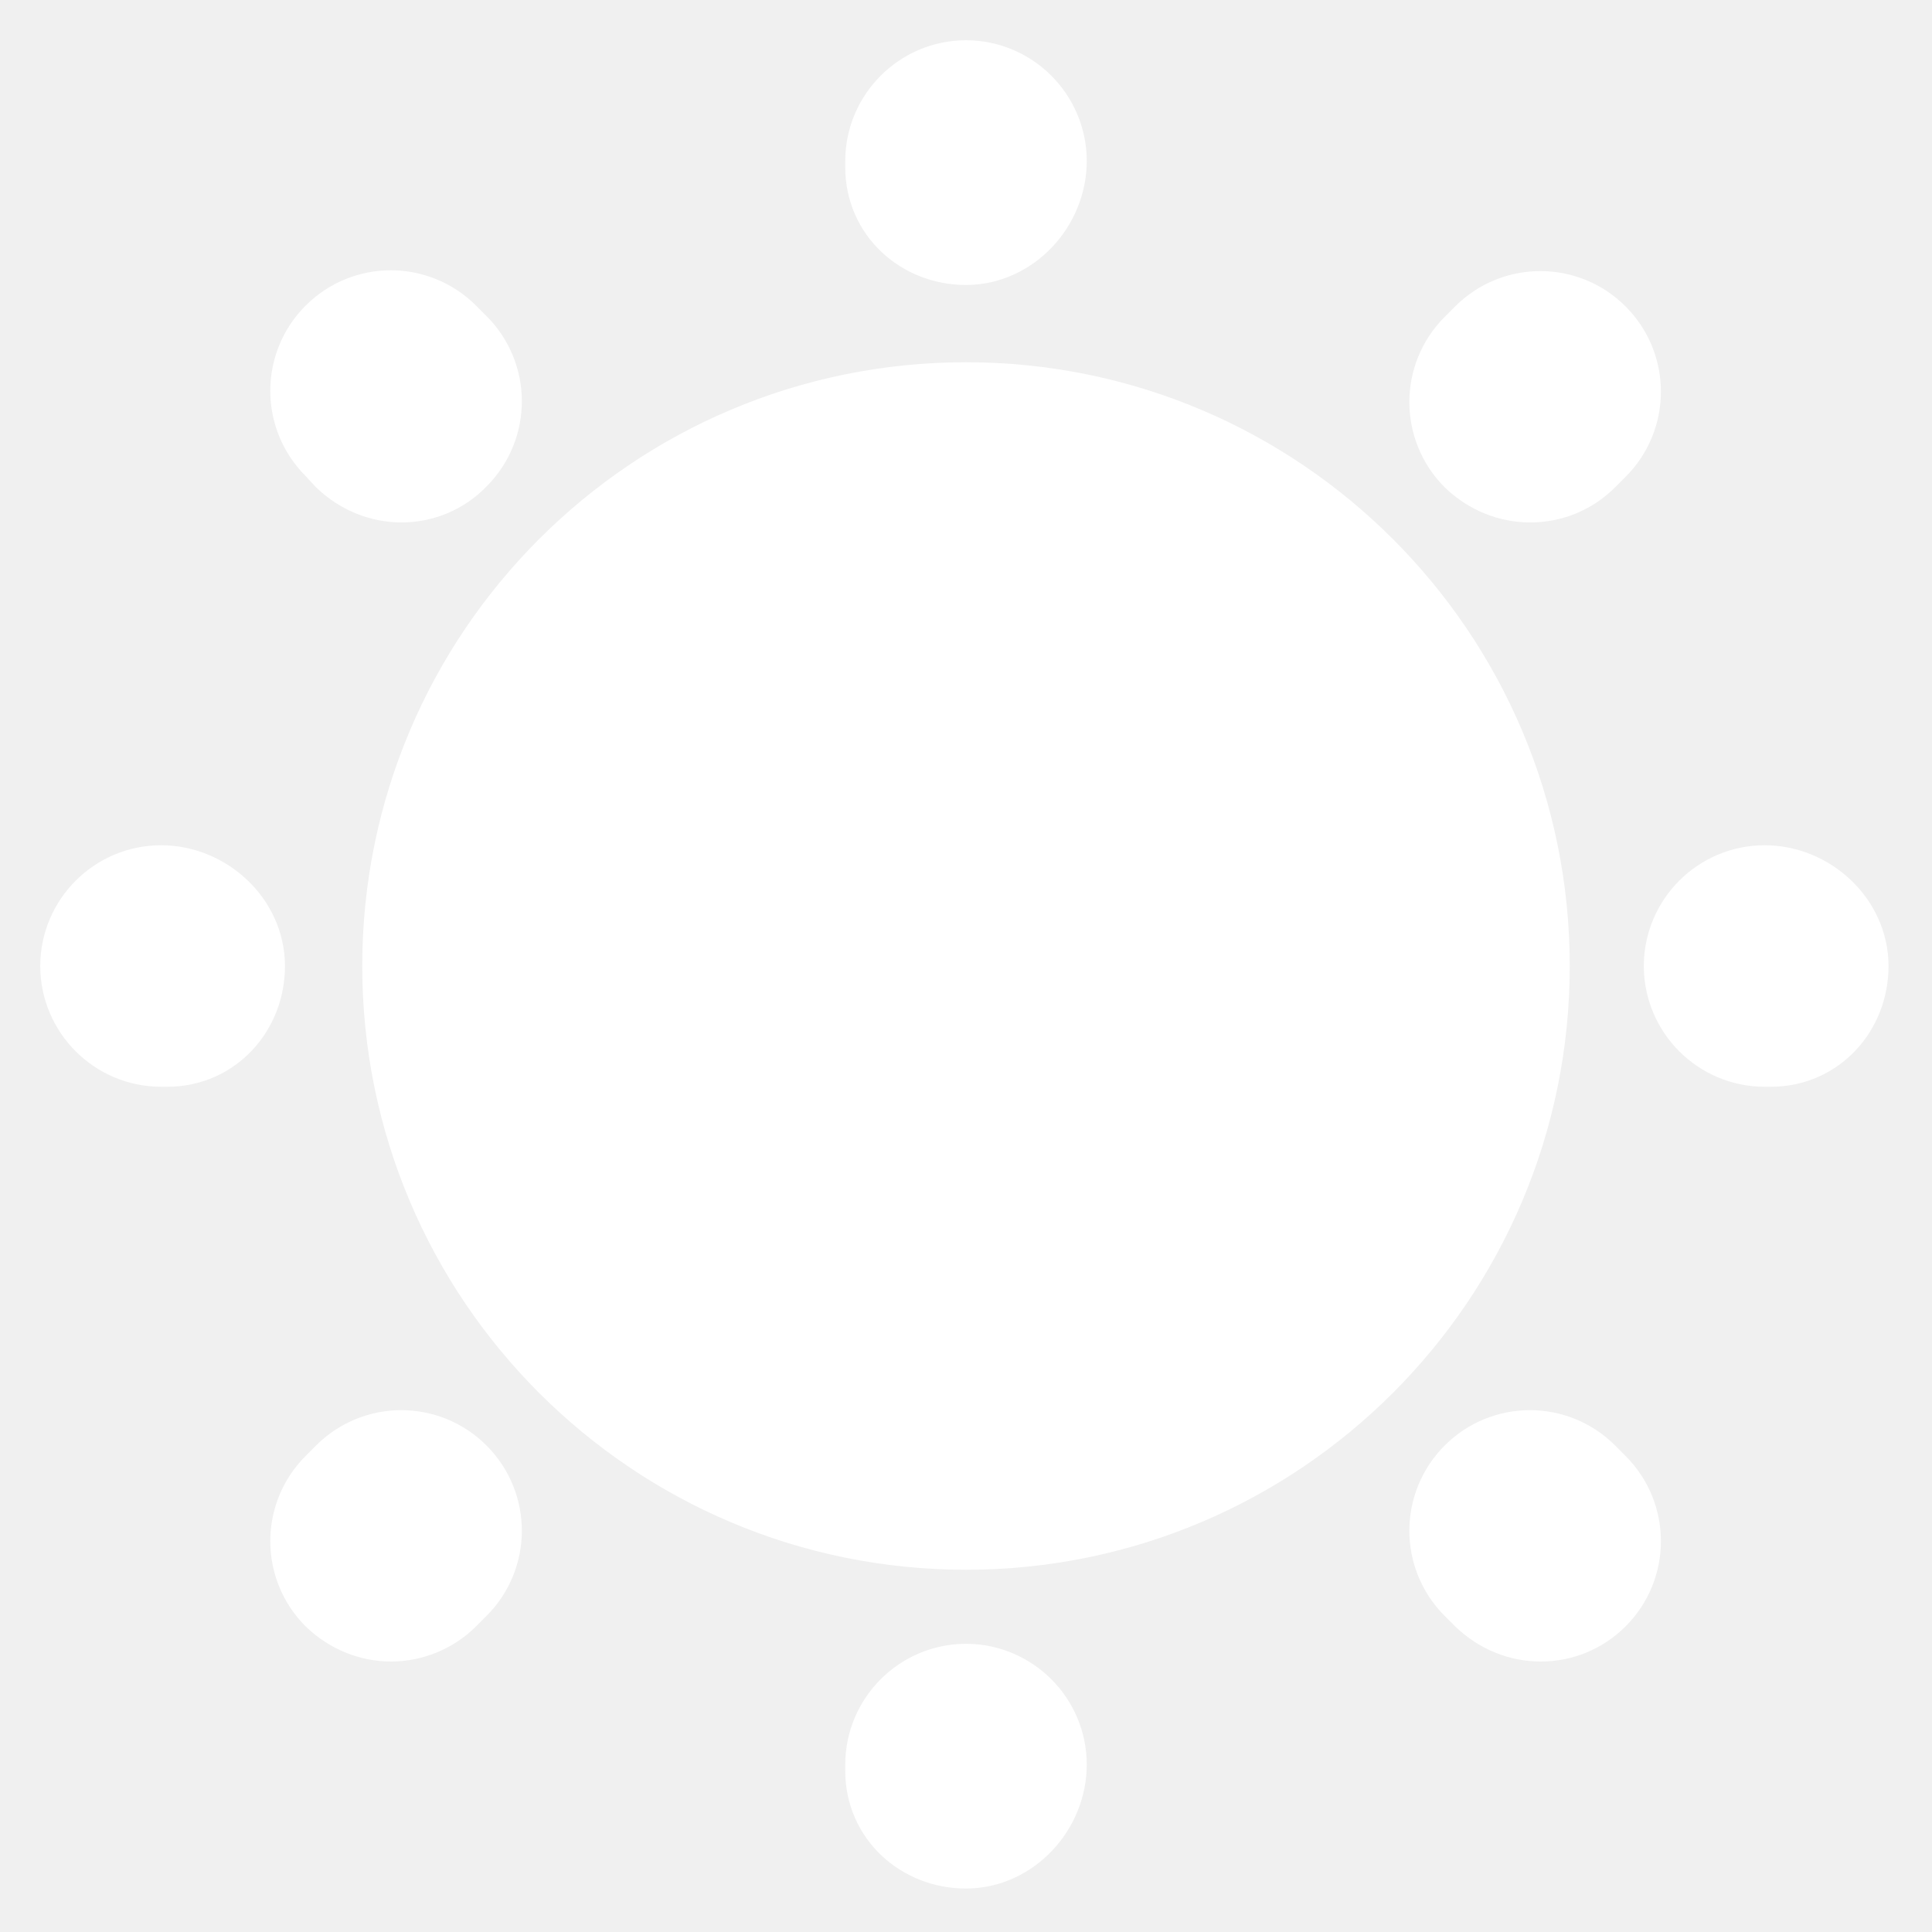
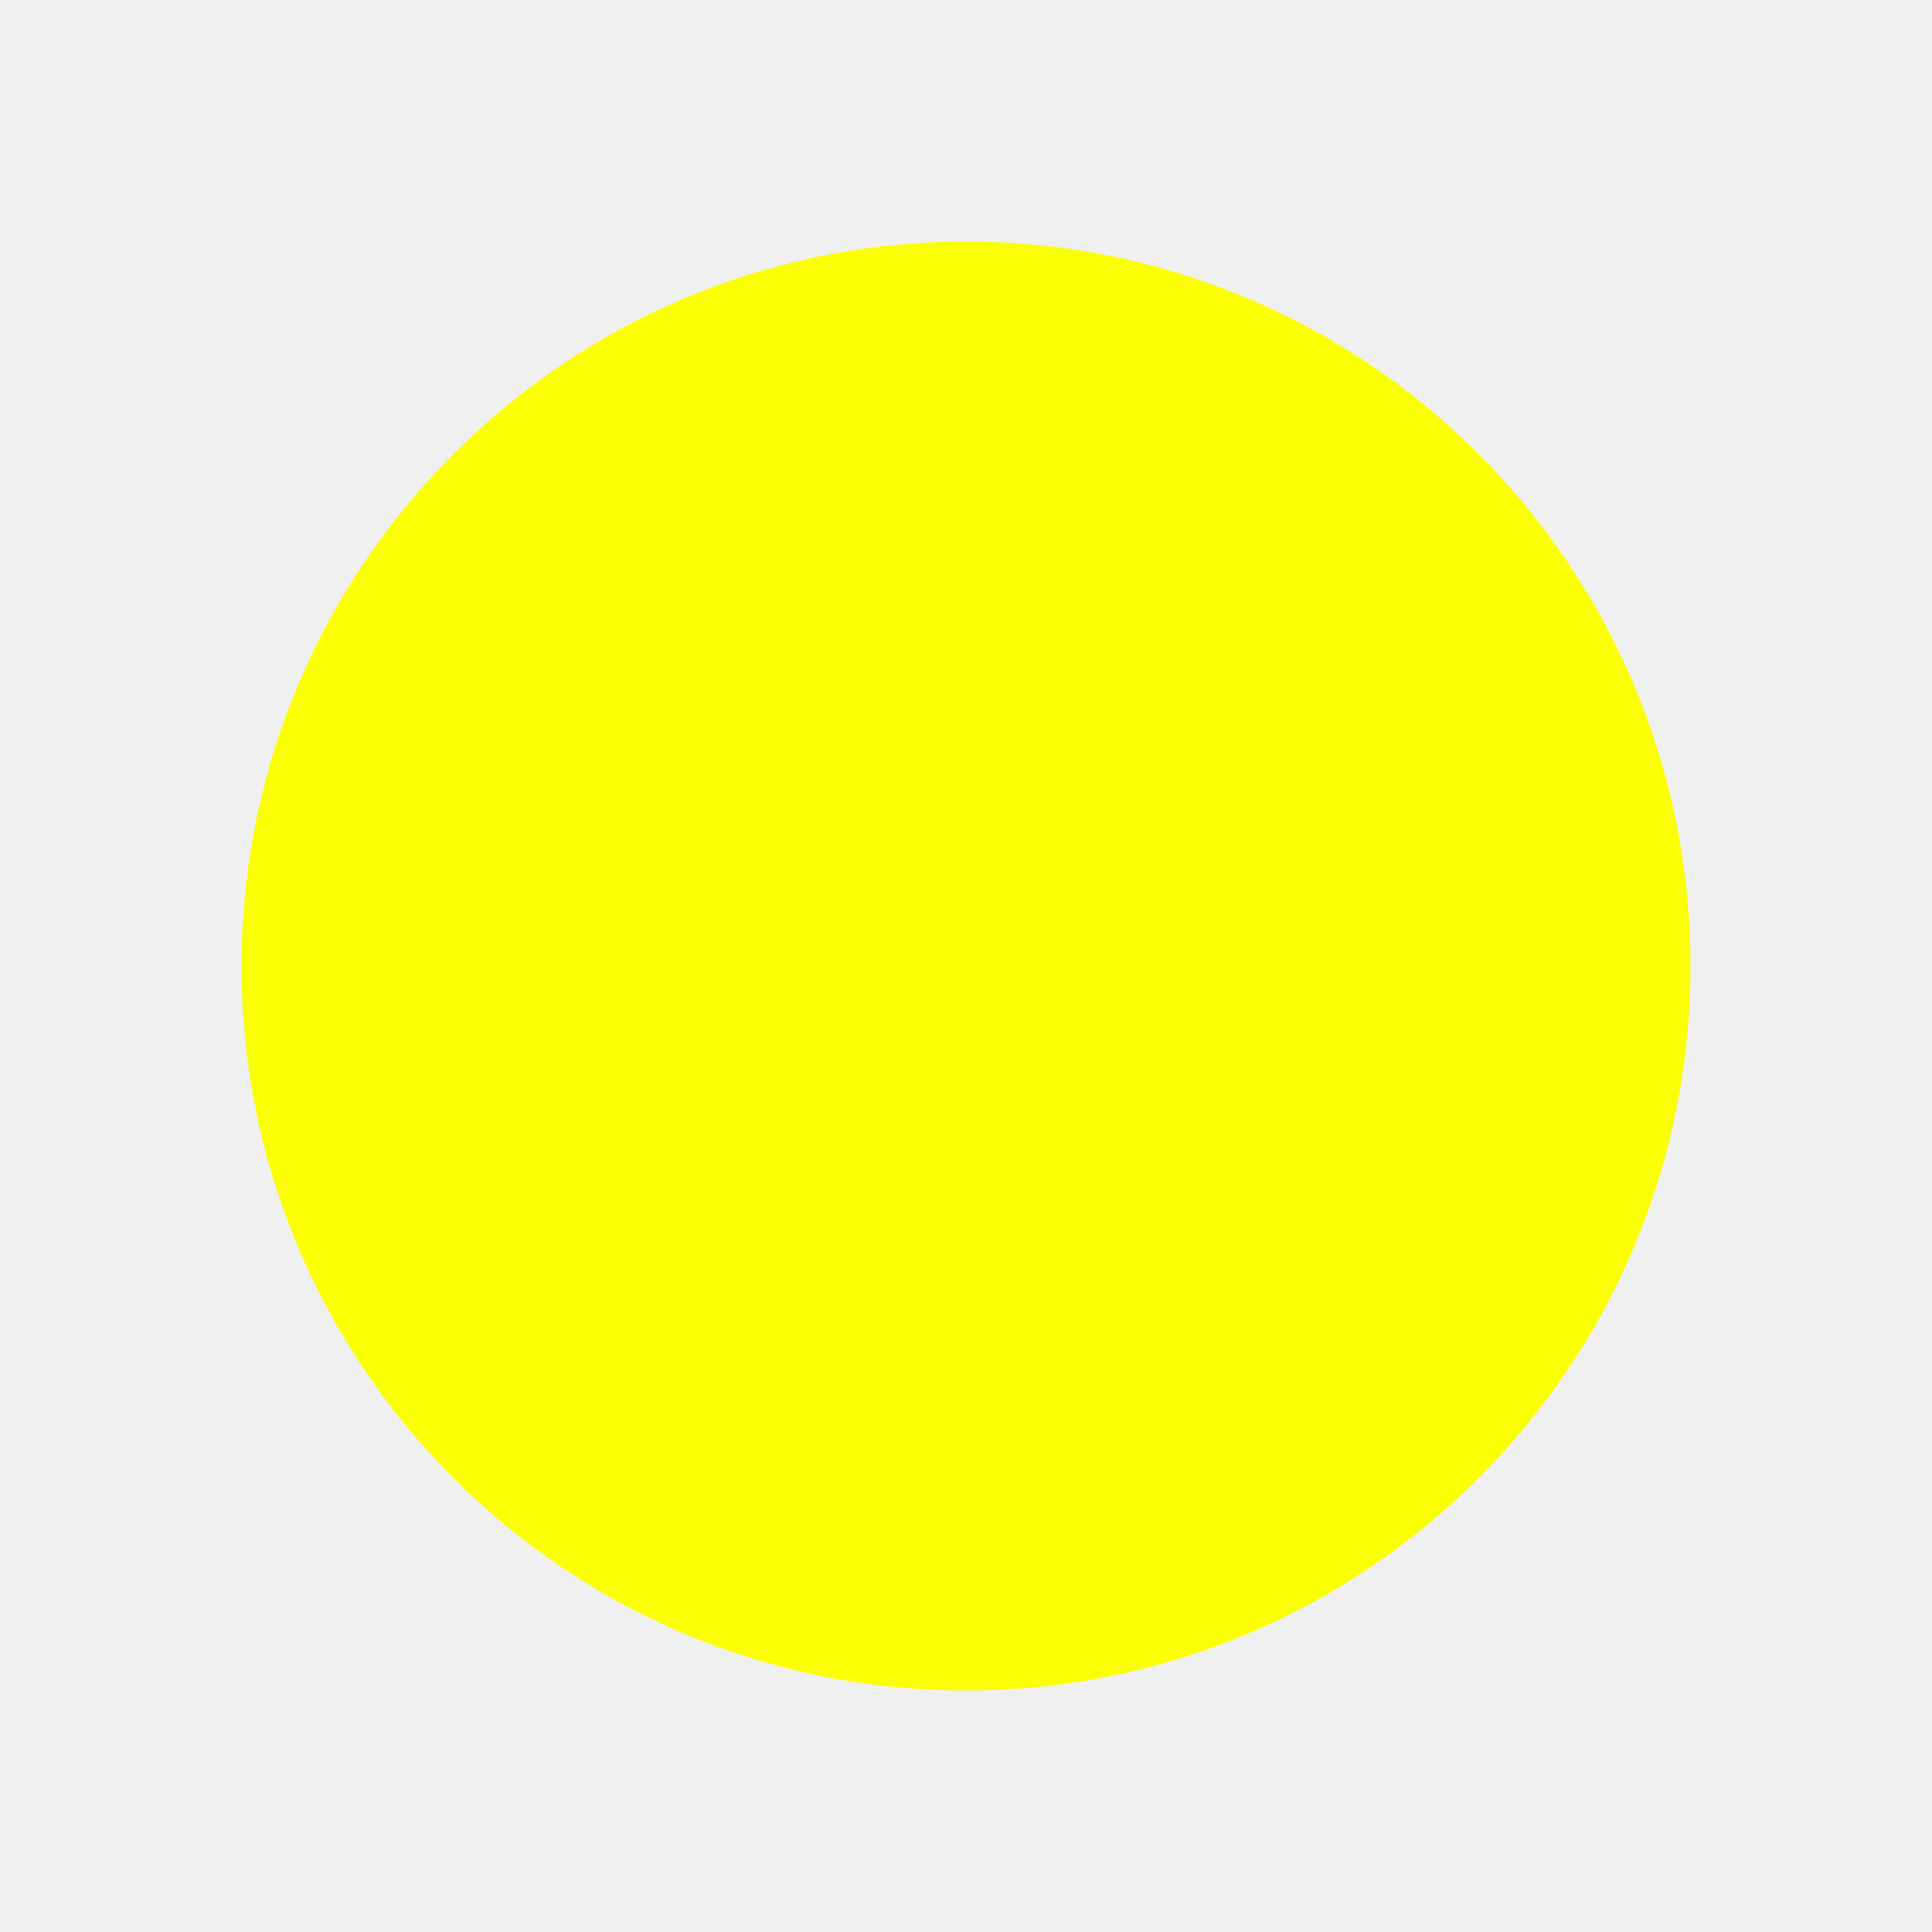
- <svg xmlns="http://www.w3.org/2000/svg" width="30px" height="30px" viewBox="0 0 24 24" fill="none" stroke="#ffffff">
+ <svg xmlns="http://www.w3.org/2000/svg" width="25px" height="25px" viewBox="0 0 24 24" fill="none">
  <g id="SVGRepo_bgCarrier" stroke-width="0" />
  <g id="SVGRepo_tracerCarrier" stroke-linecap="round" stroke-linejoin="round" />
  <g id="SVGRepo_iconCarrier">
-     <path d="M12 19C15.866 19 19 15.866 19 12C19 8.134 15.866 5 12 5C8.134 5 5 8.134 5 12C5 15.866 8.134 19 12 19Z" fill="#ffffff" />
-     <path d="M12 22.96C11.45 22.96 11 22.55 11 22V21.92C11 21.37 11.45 20.92 12 20.92C12.55 20.92 13 21.37 13 21.92C13 22.47 12.55 22.96 12 22.96ZM19.14 20.14C18.88 20.14 18.63 20.04 18.43 19.85L18.3 19.72C17.91 19.33 17.91 18.7 18.3 18.31C18.69 17.92 19.32 17.92 19.71 18.31L19.84 18.44C20.23 18.83 20.23 19.46 19.84 19.85C19.65 20.04 19.4 20.14 19.14 20.14ZM4.86 20.14C4.6 20.14 4.35 20.04 4.15 19.85C3.76 19.46 3.76 18.83 4.15 18.44L4.28 18.31C4.67 17.92 5.3 17.92 5.69 18.31C6.08 18.7 6.08 19.33 5.69 19.72L5.56 19.85C5.37 20.04 5.11 20.14 4.86 20.14ZM22 13H21.92C21.37 13 20.92 12.55 20.92 12C20.92 11.45 21.37 11 21.92 11C22.47 11 22.96 11.45 22.96 12C22.96 12.55 22.55 13 22 13ZM2.08 13H2C1.45 13 1 12.55 1 12C1 11.45 1.45 11 2 11C2.55 11 3.04 11.45 3.04 12C3.04 12.55 2.63 13 2.08 13ZM19.01 5.99C18.75 5.99 18.5 5.89 18.3 5.7C17.91 5.31 17.91 4.68 18.3 4.29L18.43 4.16C18.82 3.77 19.45 3.77 19.84 4.16C20.23 4.55 20.23 5.18 19.84 5.57L19.71 5.7C19.52 5.89 19.27 5.99 19.01 5.99ZM4.99 5.99C4.73 5.99 4.48 5.89 4.28 5.7L4.15 5.56C3.76 5.17 3.76 4.54 4.15 4.15C4.54 3.76 5.17 3.76 5.56 4.15L5.69 4.28C6.08 4.67 6.08 5.3 5.69 5.69C5.5 5.89 5.24 5.99 4.99 5.99ZM12 3.04C11.45 3.04 11 2.63 11 2.08V2C11 1.45 11.45 1 12 1C12.55 1 13 1.45 13 2C13 2.55 12.55 3.04 12 3.04Z" fill="#ffffff" />
+     <path d="M12 21C16.971 21 21 16.971 21 12C21 7.029 16.971 3 12 3C7.029 3 3 7.029 3 12C3 16.971 7.029 21 12 21Z" fill="#fbff05" />
  </g>
</svg>
